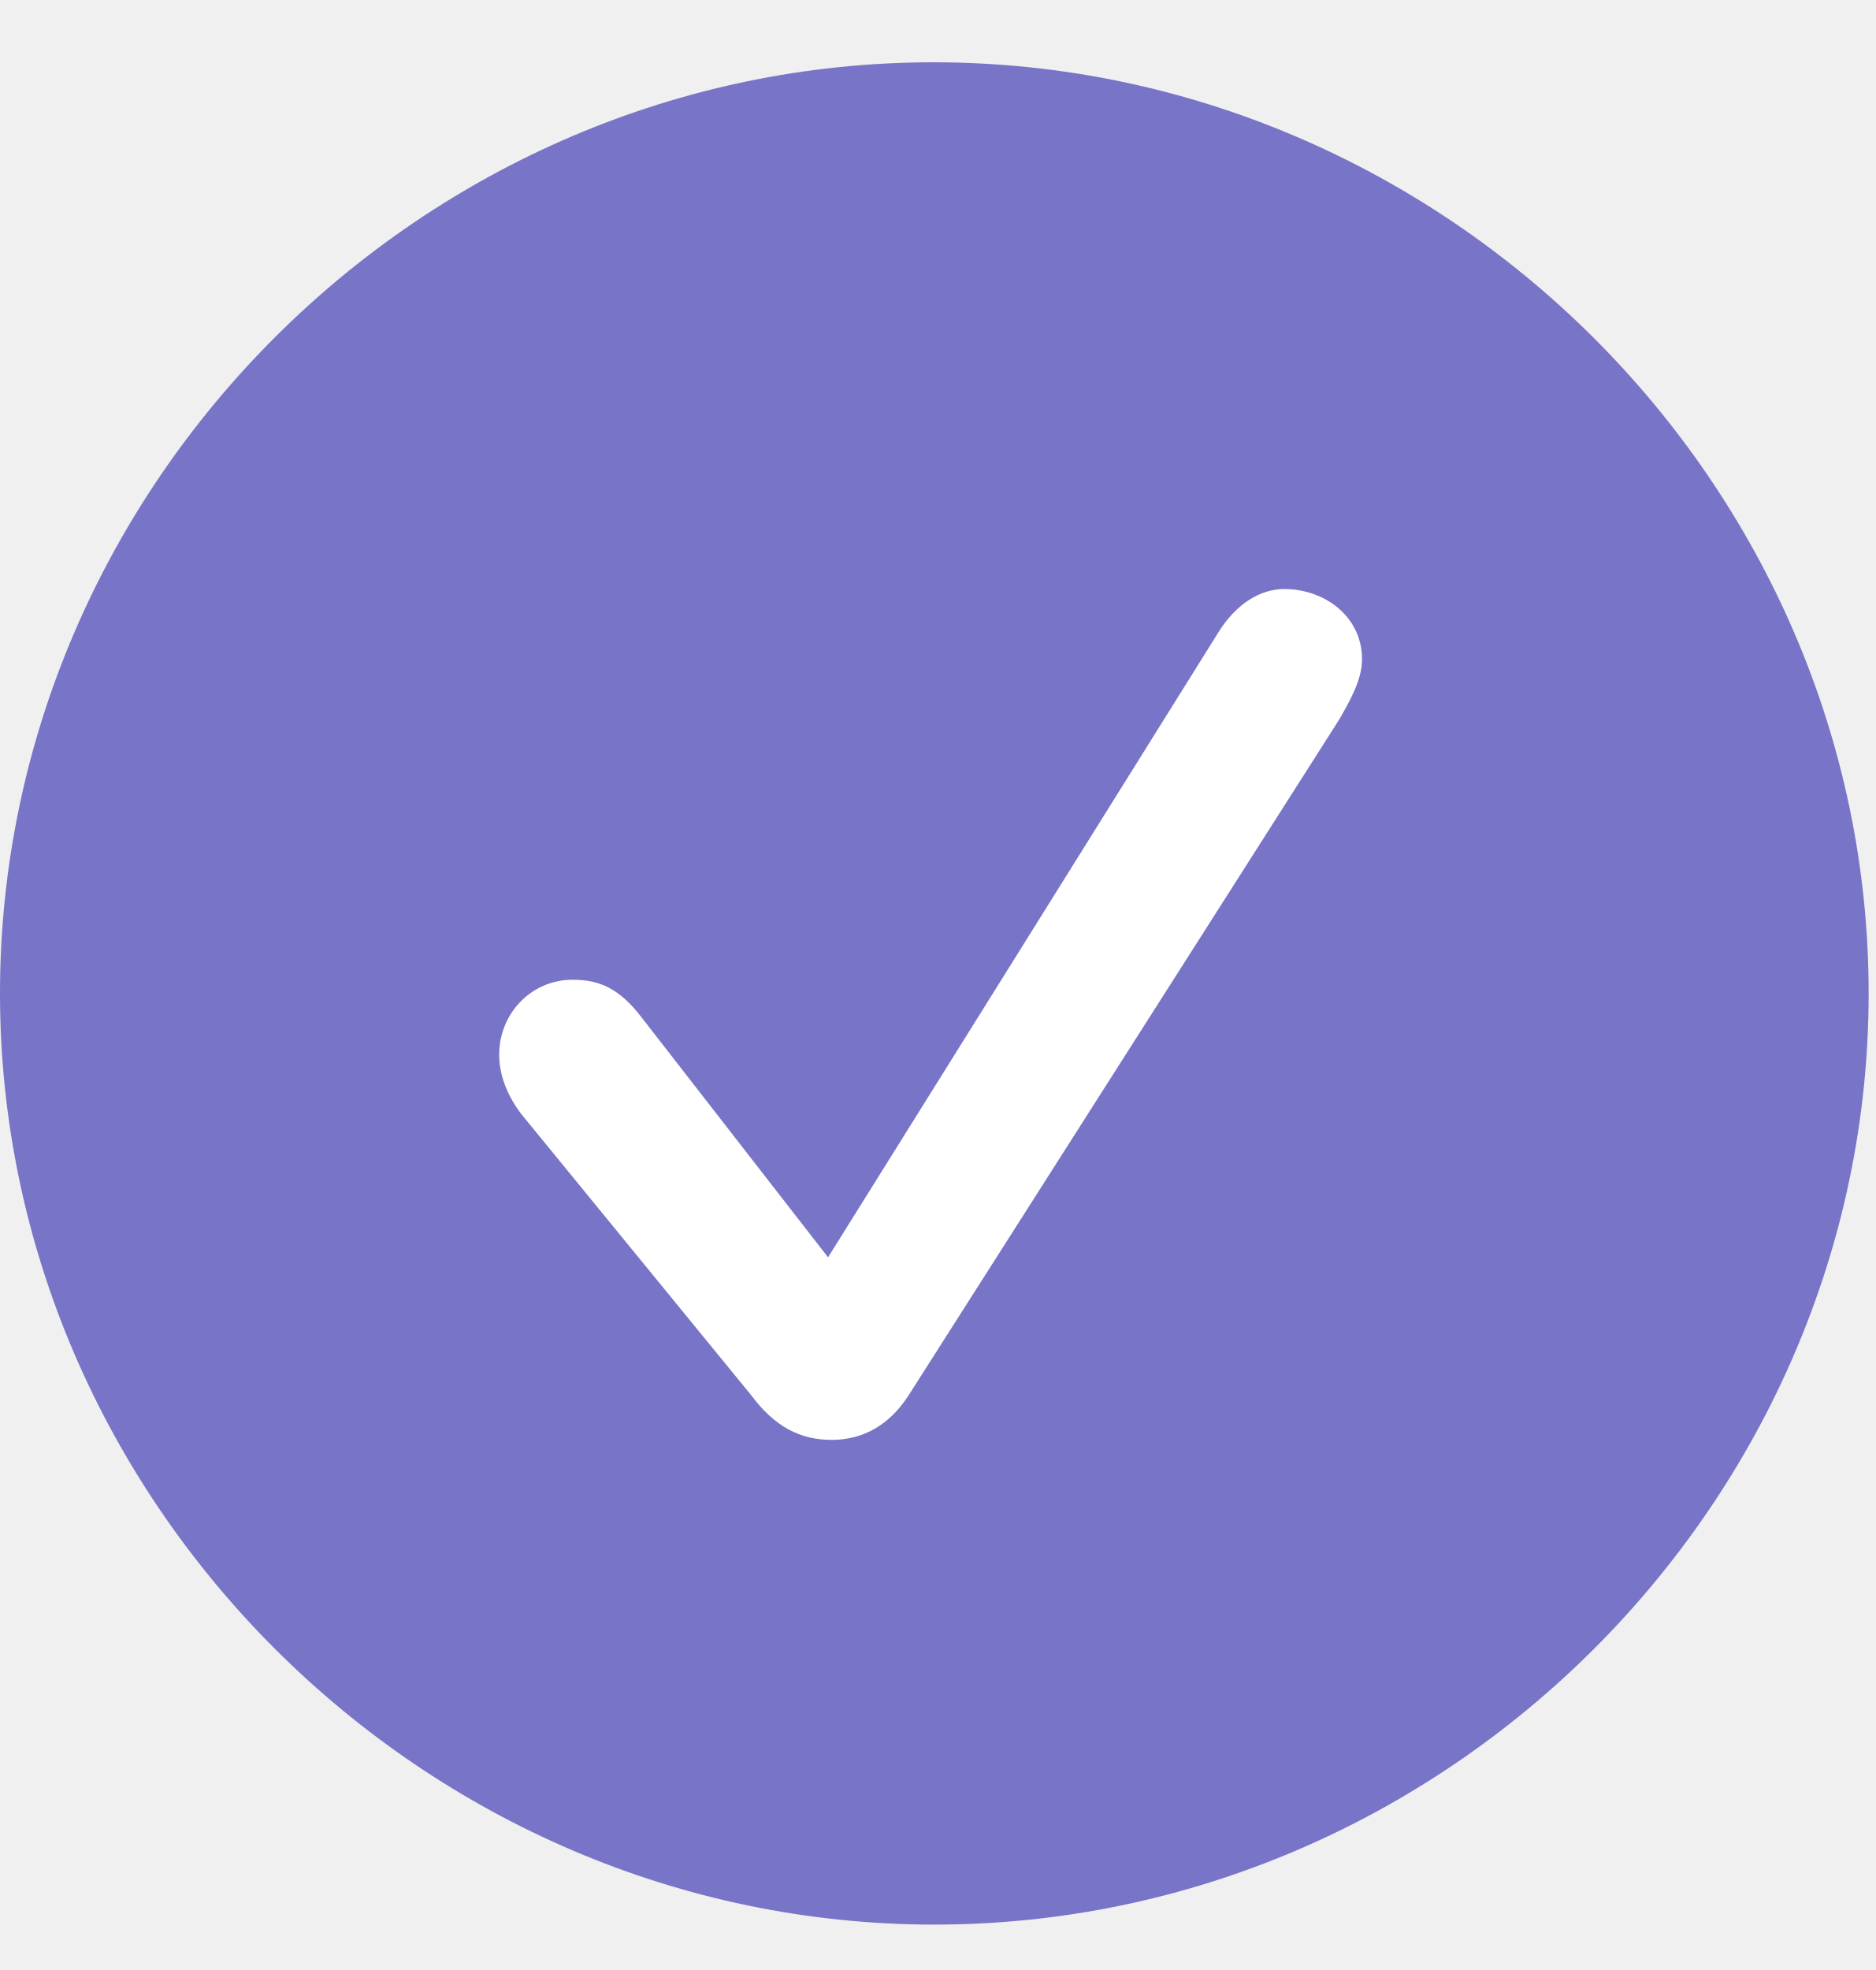
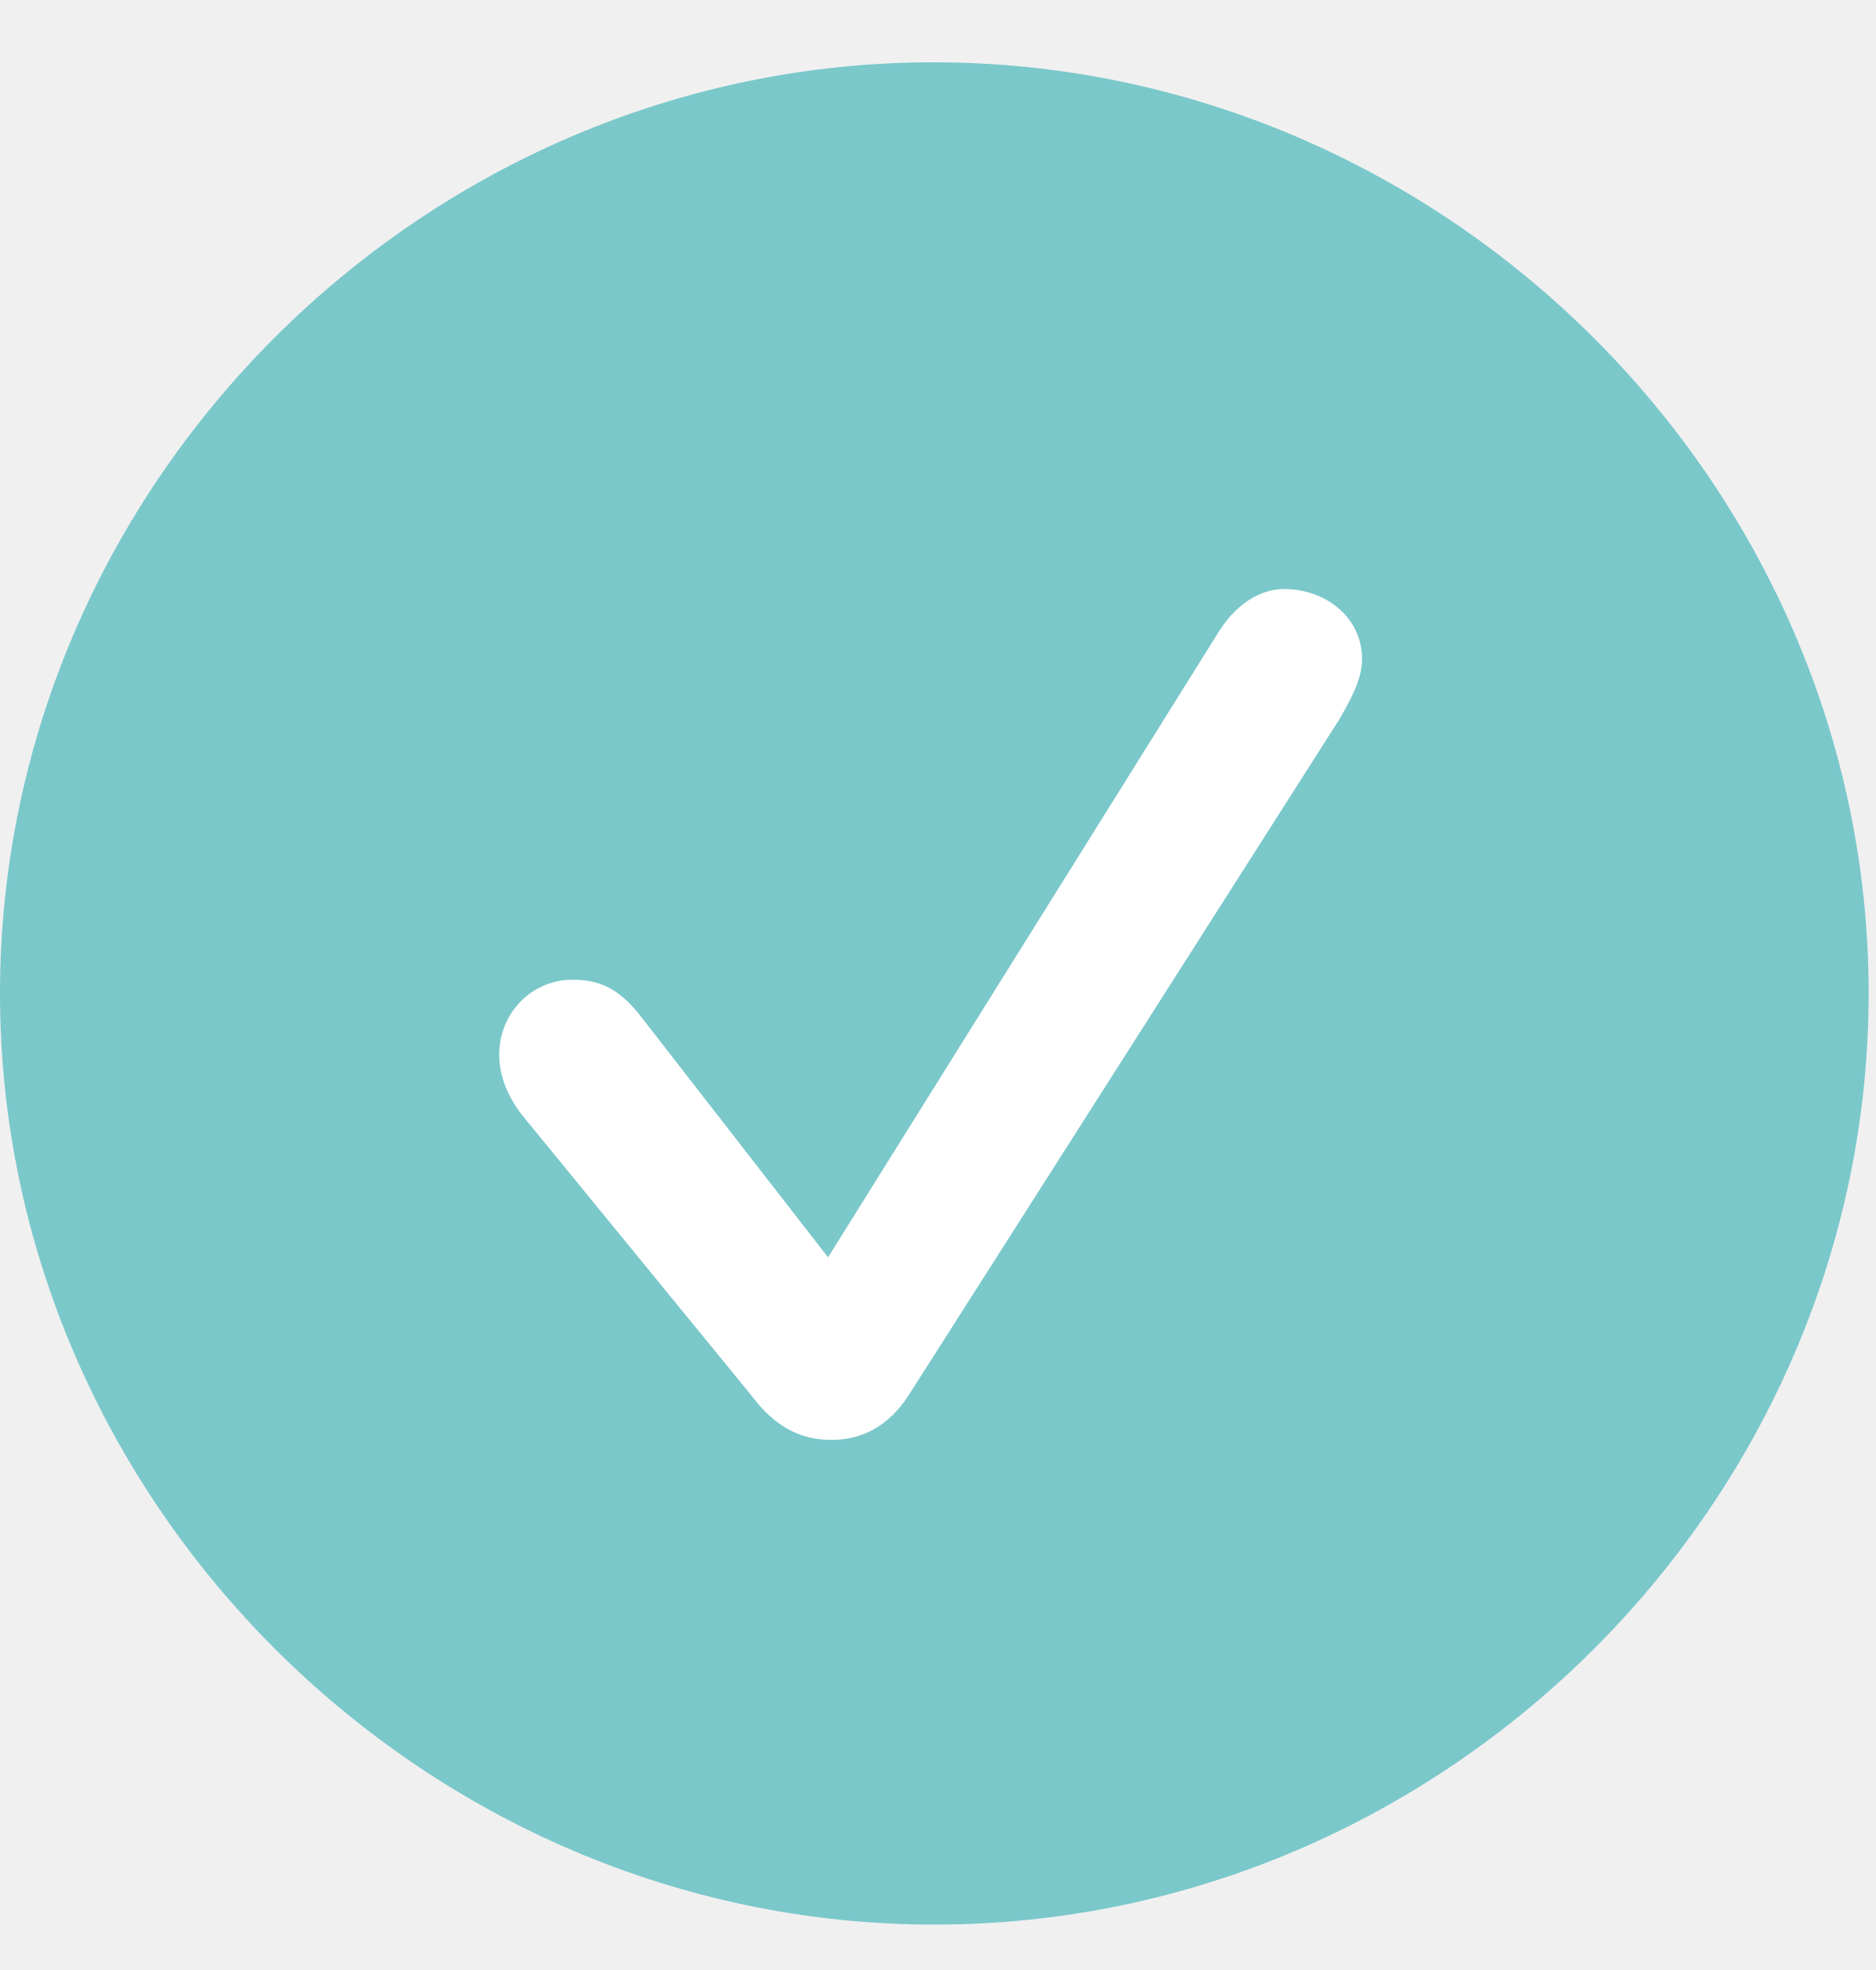
<svg xmlns="http://www.w3.org/2000/svg" width="20" height="21" viewBox="0 0 20 21" fill="none">
  <g id="Group">
-     <path id="Vector" d="M9.961 20.516C15.41 20.516 19.922 16.011 19.922 10.59C19.922 5.16 15.4 0.664 9.951 0.664C4.512 0.664 0 5.16 0 10.59C0 16.011 4.521 20.516 9.961 20.516Z" fill="#7874C7" />
+     <path id="Vector" d="M9.961 20.516C15.41 20.516 19.922 16.011 19.922 10.59C19.922 5.16 15.4 0.664 9.951 0.664C4.512 0.664 0 5.16 0 10.59C0 16.011 4.521 20.516 9.961 20.516Z" fill="#7BC8CB" />
    <path id="Vector_2" d="M8.867 15.349C8.535 15.349 8.262 15.213 8.008 14.872L5.557 11.875C5.41 11.68 5.322 11.466 5.322 11.242C5.322 10.804 5.664 10.444 6.104 10.444C6.387 10.444 6.602 10.532 6.846 10.853L8.828 13.403L12.998 6.727C13.184 6.435 13.438 6.279 13.691 6.279C14.121 6.279 14.521 6.571 14.521 7.028C14.521 7.243 14.395 7.466 14.277 7.671L9.688 14.872C9.482 15.193 9.199 15.349 8.867 15.349Z" fill="white" />
  </g>
</svg>
